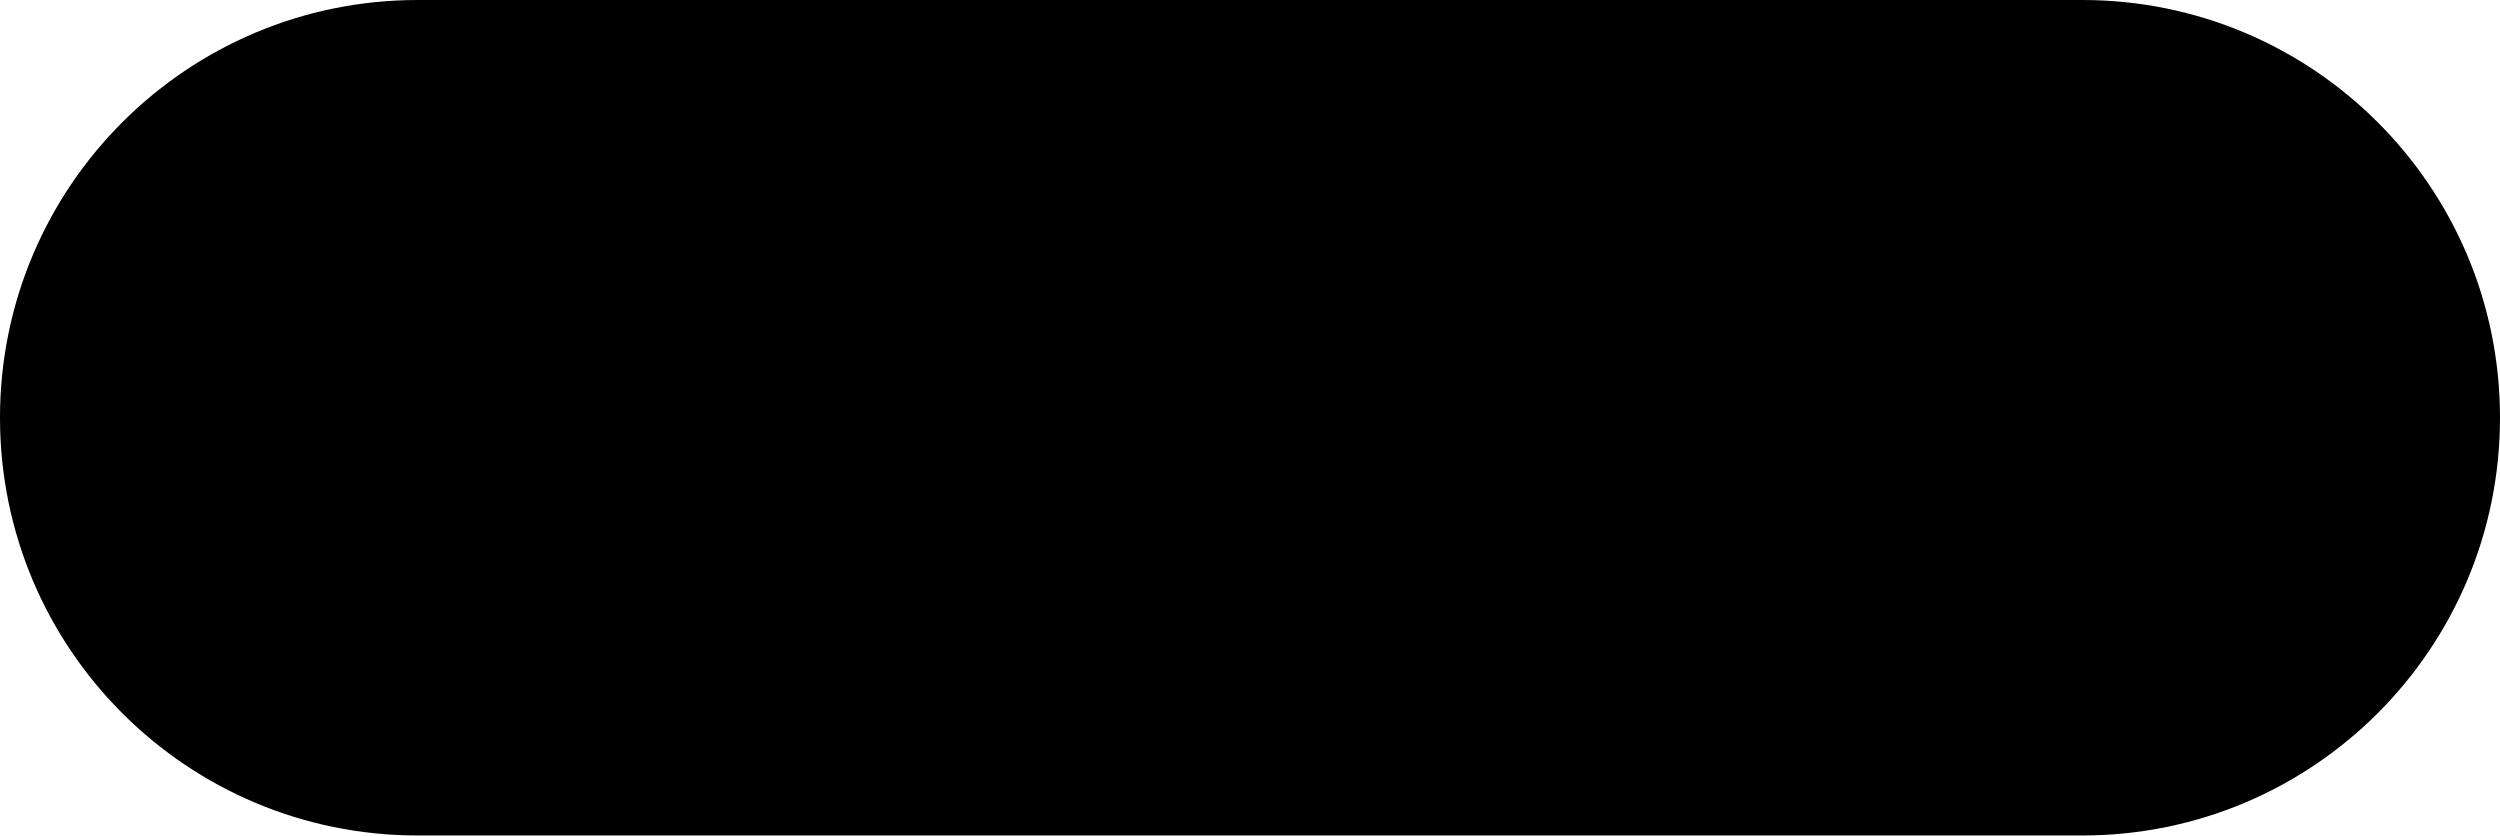
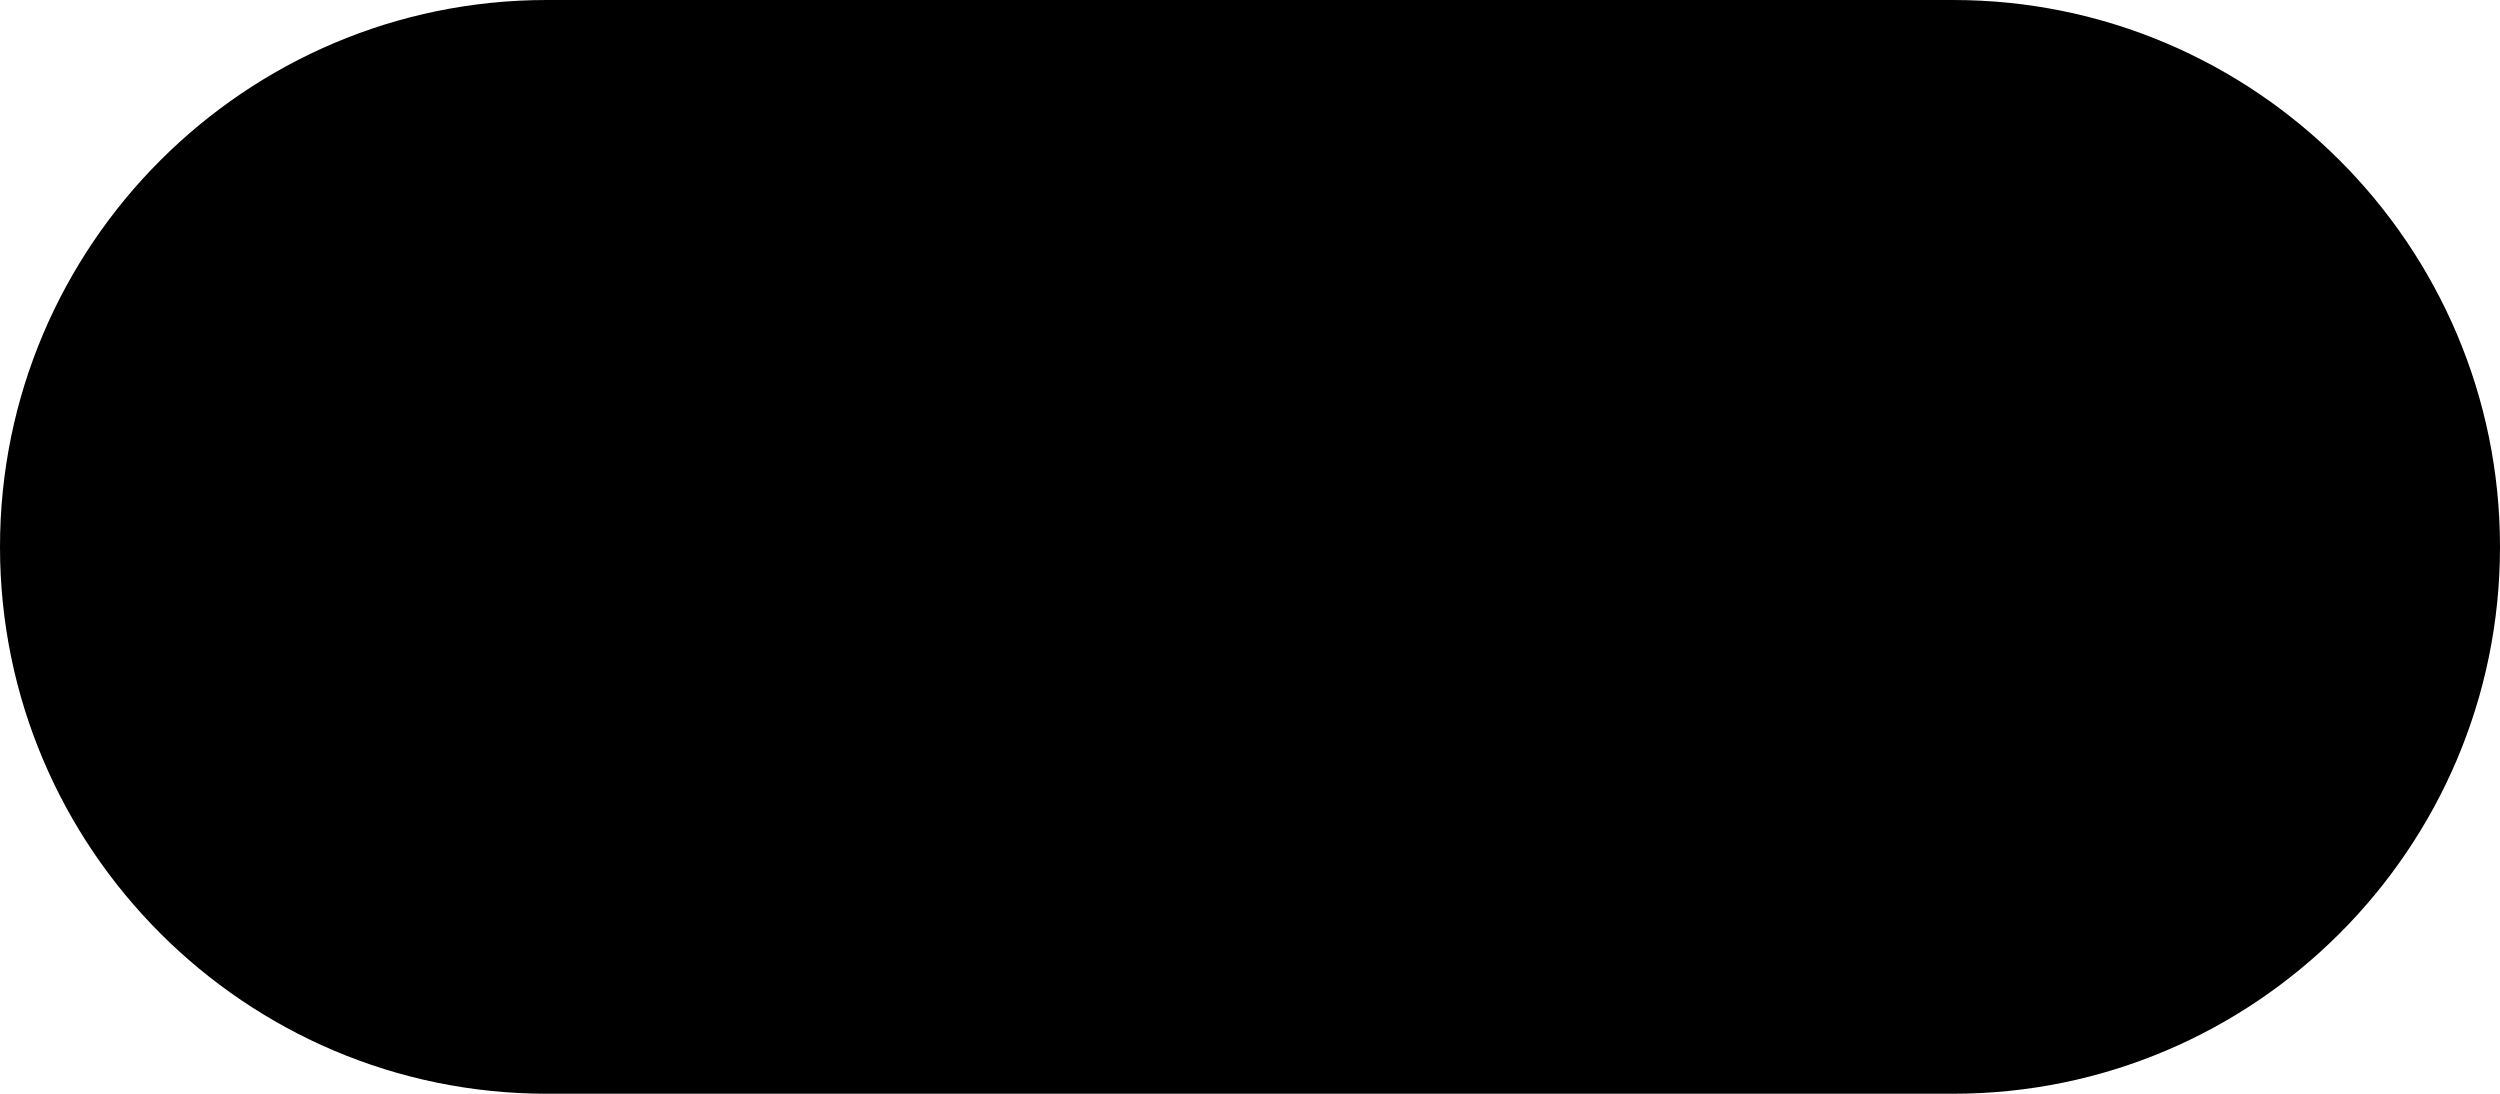
- <svg xmlns="http://www.w3.org/2000/svg" version="1.1" id="层_1" x="0px" y="0px" width="65.83px" height="22px" viewBox="0 0 65.83 22" enable-background="new 0 0 65.83 22" xml:space="preserve">
+ <svg xmlns="http://www.w3.org/2000/svg" version="1.1" id="层_1" x="0px" y="0px" width="16px" height="7px" viewBox="0 0 16 7" enable-background="new 0 0 16 7" xml:space="preserve">
  <g>
-     <path fill-rule="evenodd" clip-rule="evenodd" d="M0,11C0,4.92,4.92,0,11,0h43.83c6.08,0,11,4.92,11,11s-4.92,11-11,11H11   C4.92,22,0,17.08,0,11z" />
+     <path fill-rule="evenodd" clip-rule="evenodd" d="M0,3.5C0,1.57,1.57,0,3.5,0h9C14.43,0,16,1.57,16,3.5S14.43,7,12.5,7h-9   C1.57,7,0,5.43,0,3.5z" />
  </g>
</svg>
